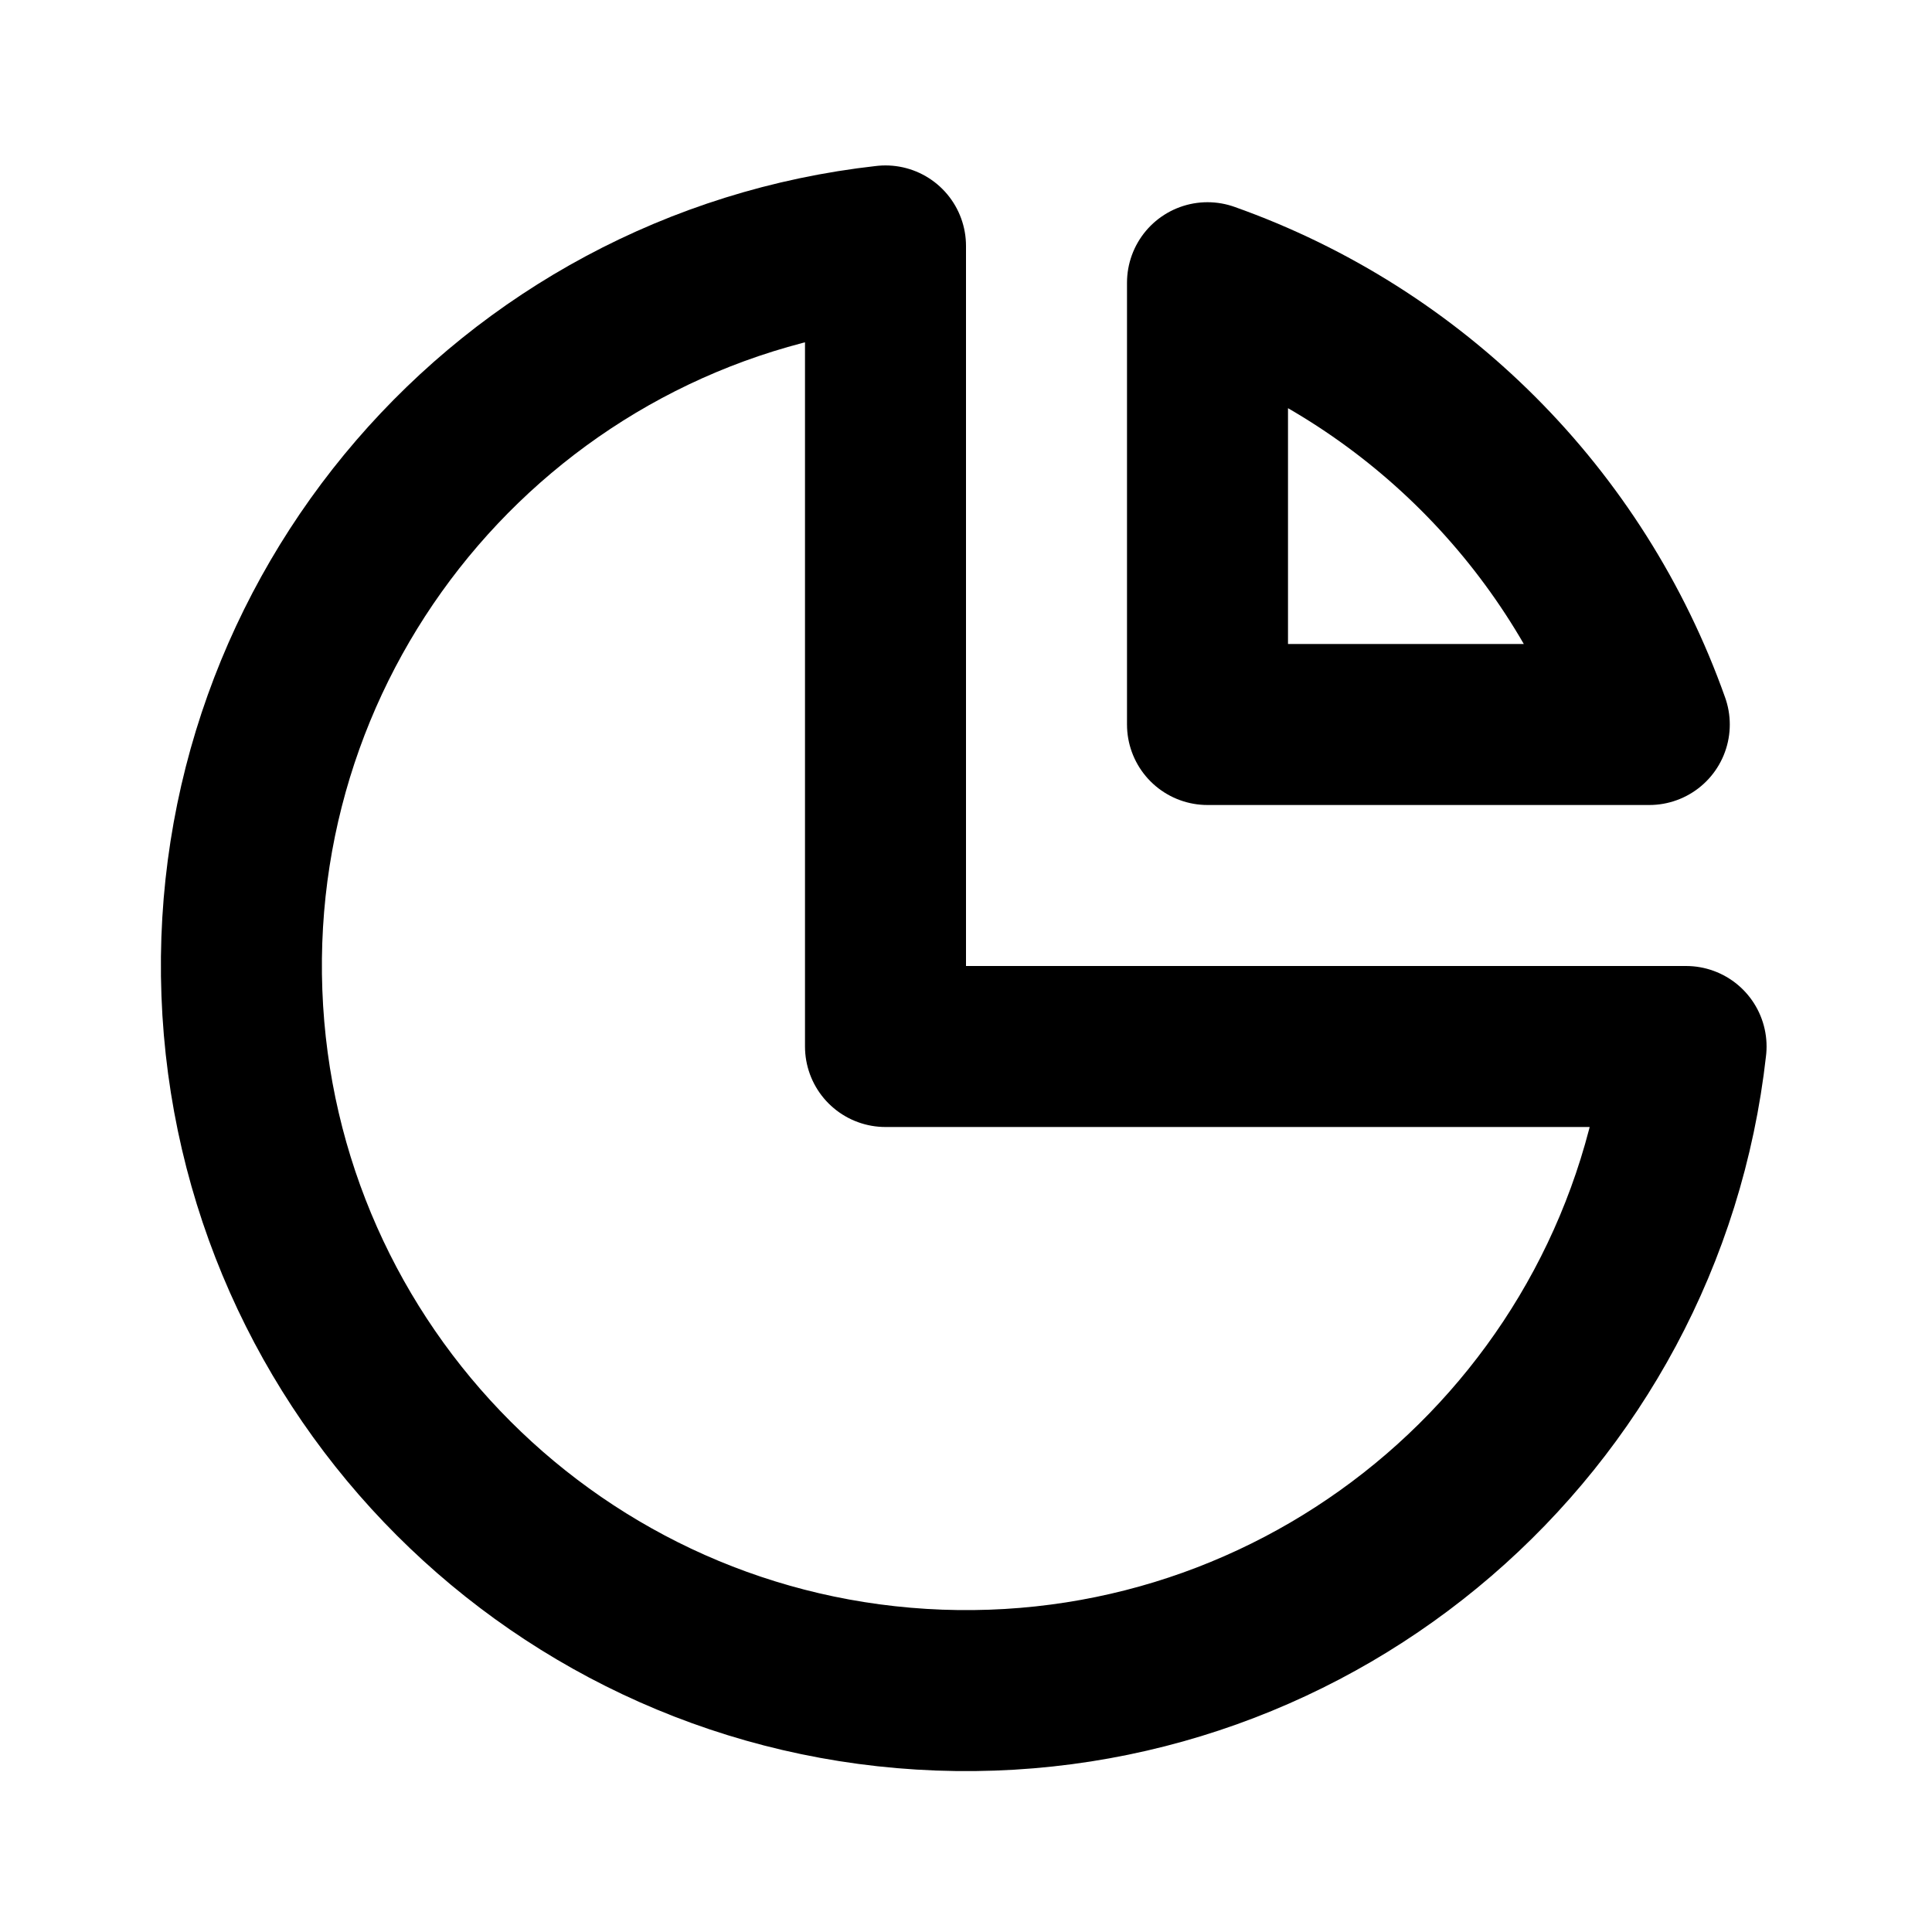
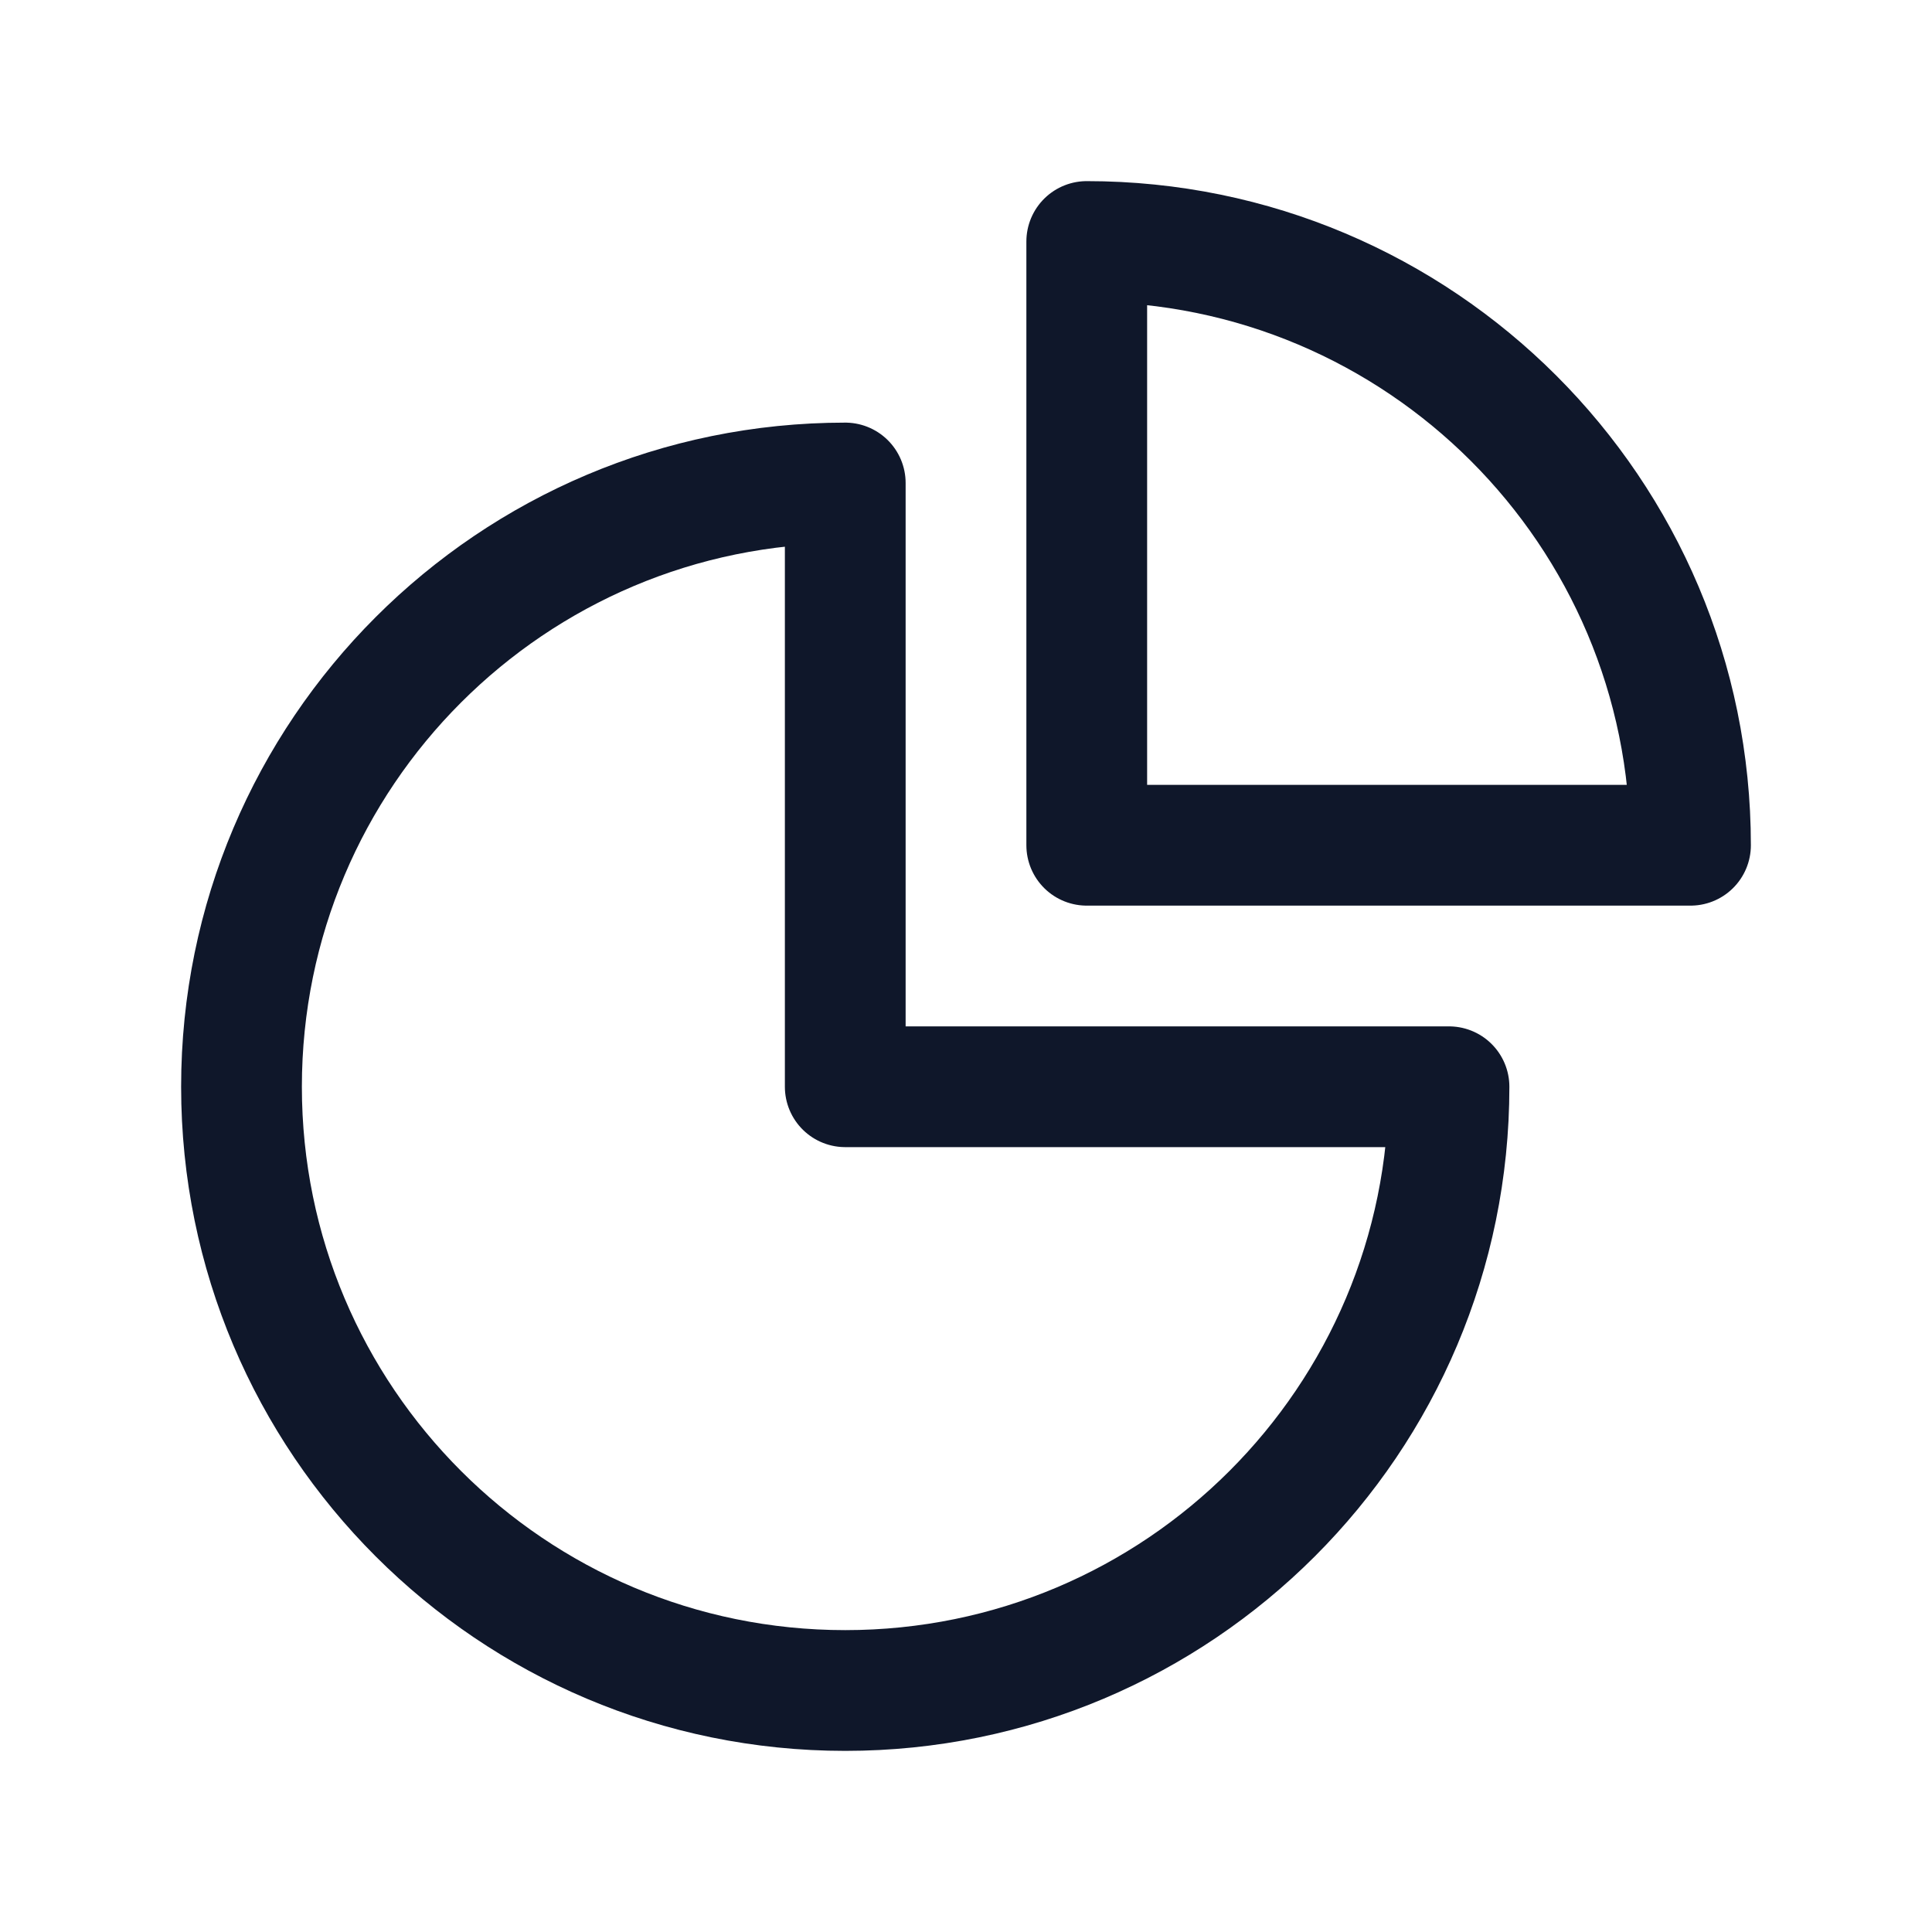
- <svg xmlns="http://www.w3.org/2000/svg" fill="none" viewBox="0 0 24 24" stroke="currentColor" stroke-width="2">
-   <path stroke-linecap="round" stroke-linejoin="round" d="M11 3.055A9.001 9.001 0 1020.945 13H11V3.055z" />
-   <path stroke-linecap="round" stroke-linejoin="round" d="M20.488 9H15V3.512A9.025 9.025 0 0120.488 9z" />
+ <svg xmlns="http://www.w3.org/2000/svg" width="24" height="24" viewBox="0 0 24 24" fill="none">
+   <path d="M10.5 6C6.358 6 3 9.358 3 13.5C3 17.642 6.358 21 10.5 21C14.642 21 18 17.642 18 13.5H10.5V6Z" stroke="#0F172A" stroke-width="1.5" stroke-linecap="round" stroke-linejoin="round" />
+   <path d="M13.5 10.5H21C21 6.358 17.642 3 13.5 3V10.5Z" stroke="#0F172A" stroke-width="1.5" stroke-linecap="round" stroke-linejoin="round" />
</svg>
